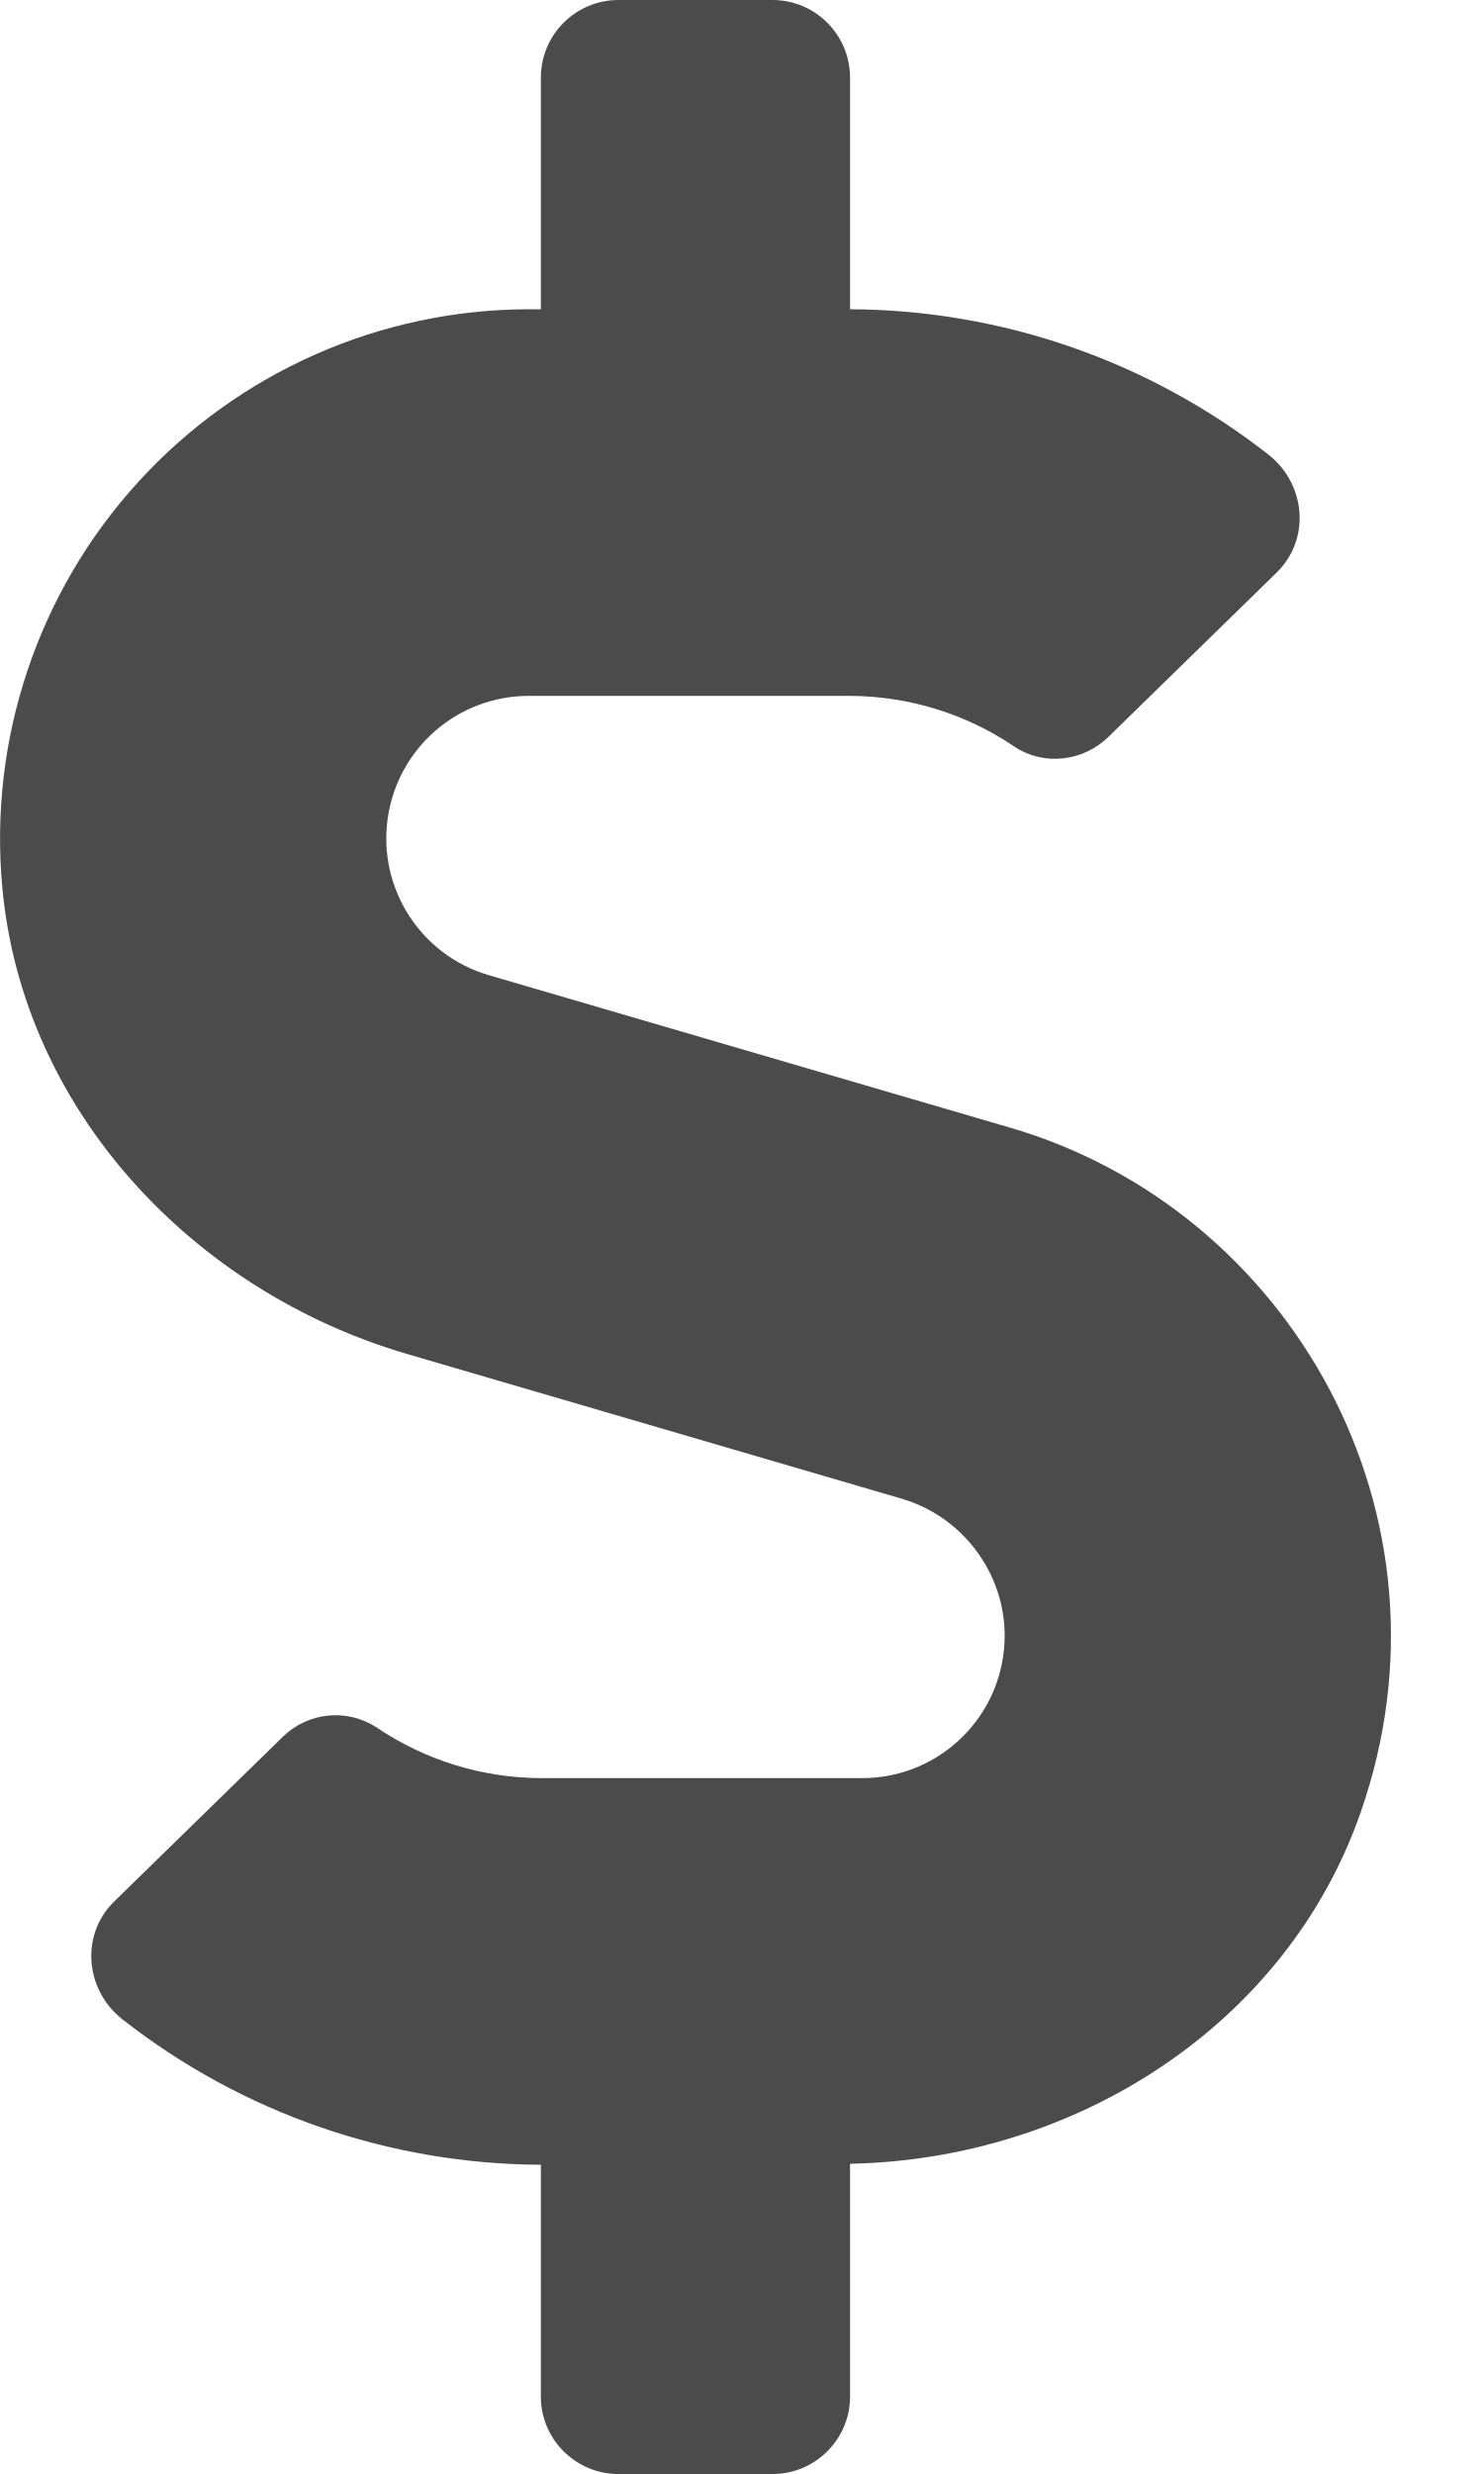
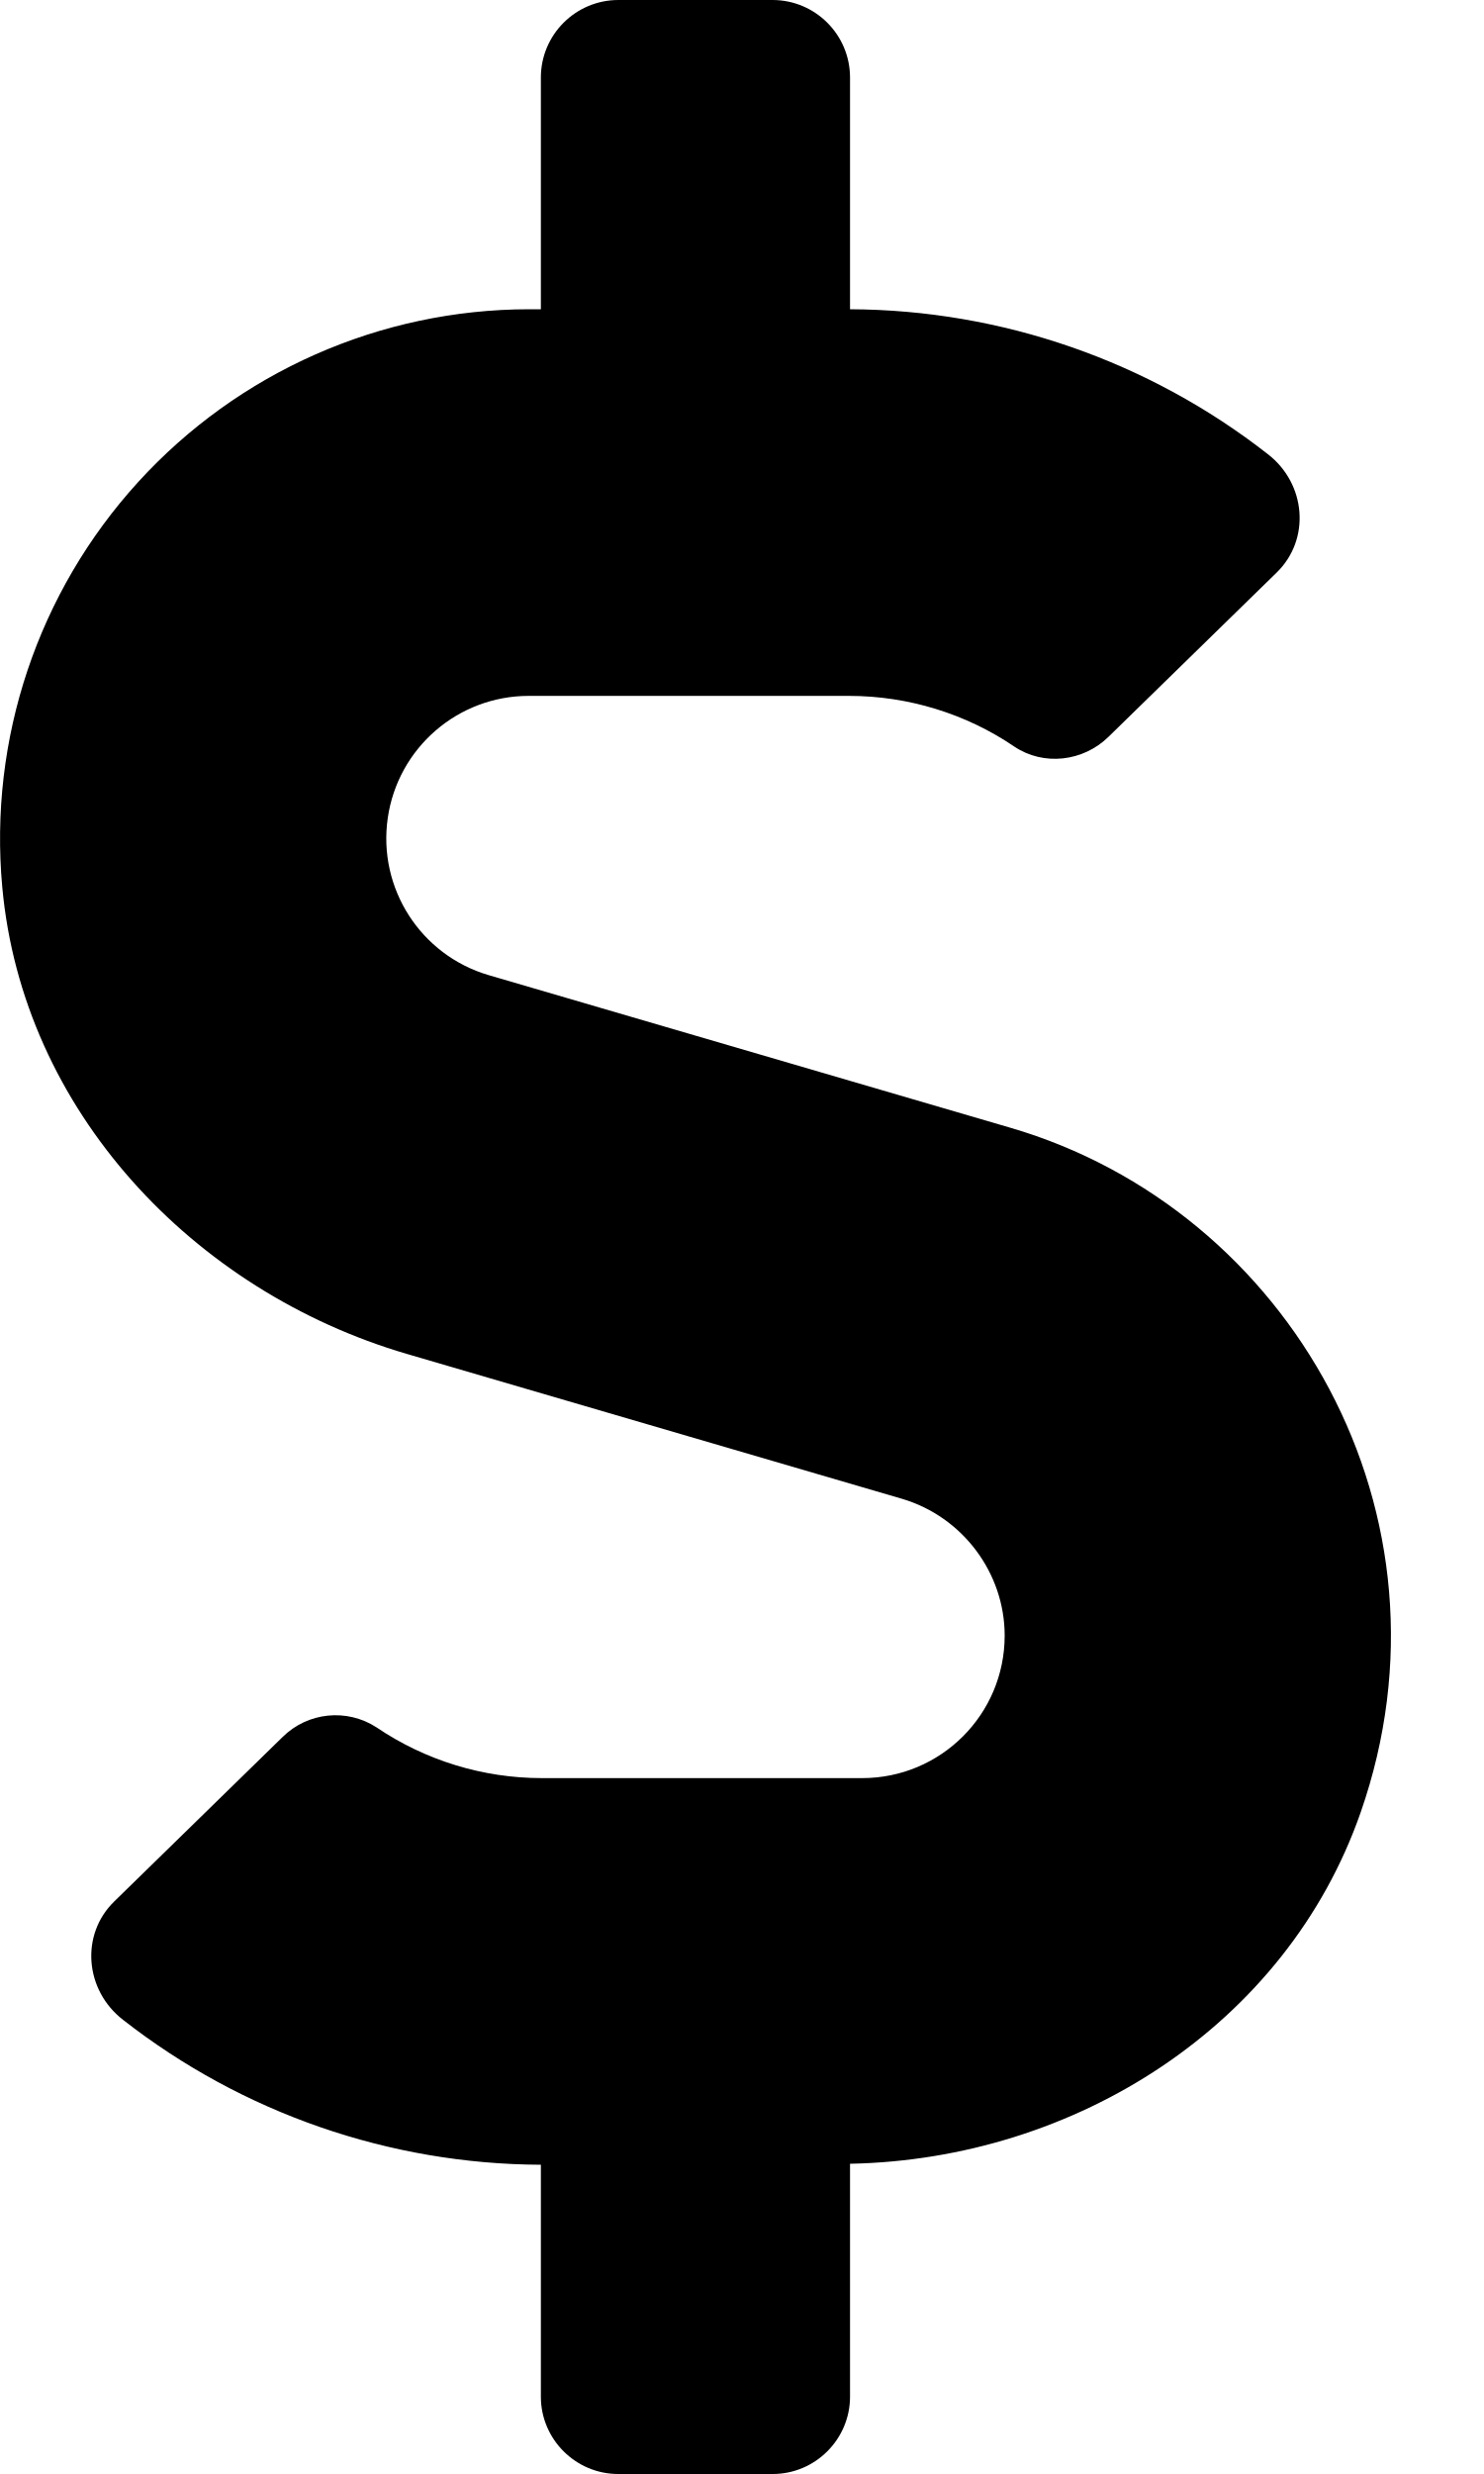
<svg xmlns="http://www.w3.org/2000/svg" width="15" height="25" fill="none" viewBox="0 0 15 25">
-   <path fill="#4B4B4B" d="M10.213 11.396 4.94 9.854a1.44 1.44 0 0 1 .405-2.822h3.237c.596 0 1.182.18 1.67.512.298.2.698.151.952-.098l1.7-1.66c.346-.337.297-.898-.088-1.196a6.904 6.904 0 0 0-4.224-1.465V.781A.784.784 0 0 0 7.811 0H6.248a.784.784 0 0 0-.781.781v2.344h-.122a5.35 5.35 0 0 0-5.322 5.84c.205 2.25 1.923 4.082 4.091 4.717l5.005 1.464c.61.181 1.036.748 1.036 1.382a1.44 1.44 0 0 1-1.441 1.44H5.477a2.98 2.98 0 0 1-1.67-.512.761.761 0 0 0-.952.098l-1.7 1.66c-.346.337-.297.898.088 1.196a6.904 6.904 0 0 0 4.224 1.465v2.344c0 .43.352.781.781.781h1.563c.43 0 .781-.352.781-.781v-2.354c2.275-.044 4.41-1.396 5.161-3.55 1.05-3.007-.713-6.093-3.54-6.919Z" />
+   <path fill="#000" d="M10.213 11.396 4.94 9.854a1.44 1.44 0 0 1 .405-2.822h3.237c.596 0 1.182.18 1.67.512.298.2.698.151.952-.098l1.7-1.66c.346-.337.297-.898-.088-1.196a6.904 6.904 0 0 0-4.224-1.465V.781A.784.784 0 0 0 7.811 0H6.248a.784.784 0 0 0-.781.781v2.344h-.122a5.35 5.35 0 0 0-5.322 5.84c.205 2.25 1.923 4.082 4.091 4.717l5.005 1.464c.61.181 1.036.748 1.036 1.382a1.44 1.44 0 0 1-1.441 1.44H5.477a2.98 2.98 0 0 1-1.67-.512.761.761 0 0 0-.952.098l-1.7 1.66c-.346.337-.297.898.088 1.196a6.904 6.904 0 0 0 4.224 1.465v2.344c0 .43.352.781.781.781h1.563c.43 0 .781-.352.781-.781v-2.354c2.275-.044 4.41-1.396 5.161-3.55 1.05-3.007-.713-6.093-3.54-6.919Z" />
</svg>
